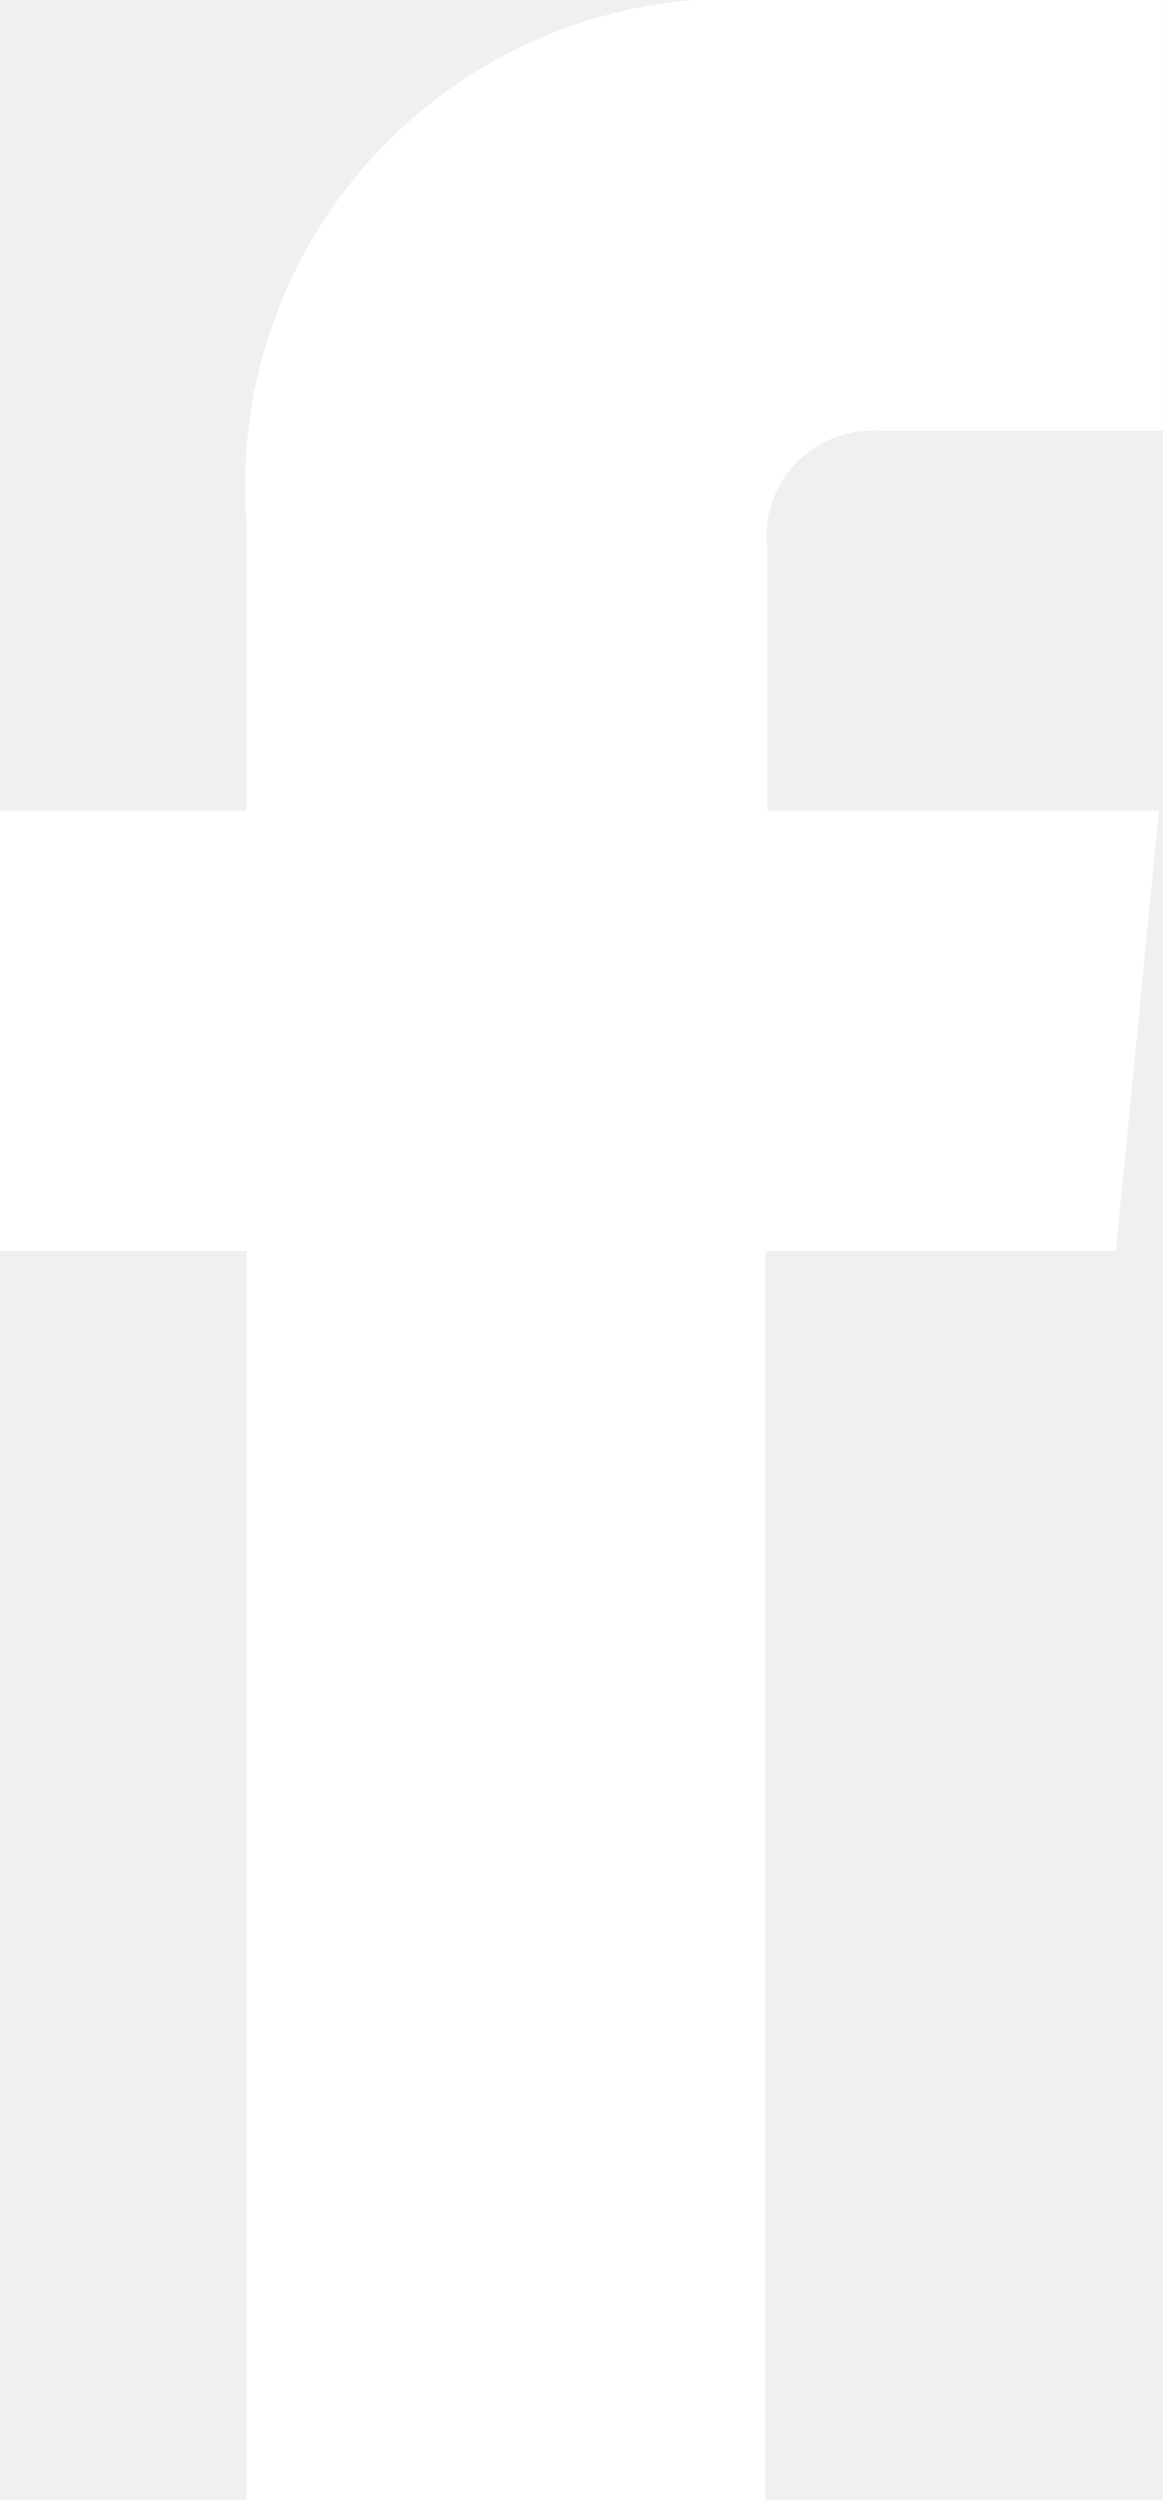
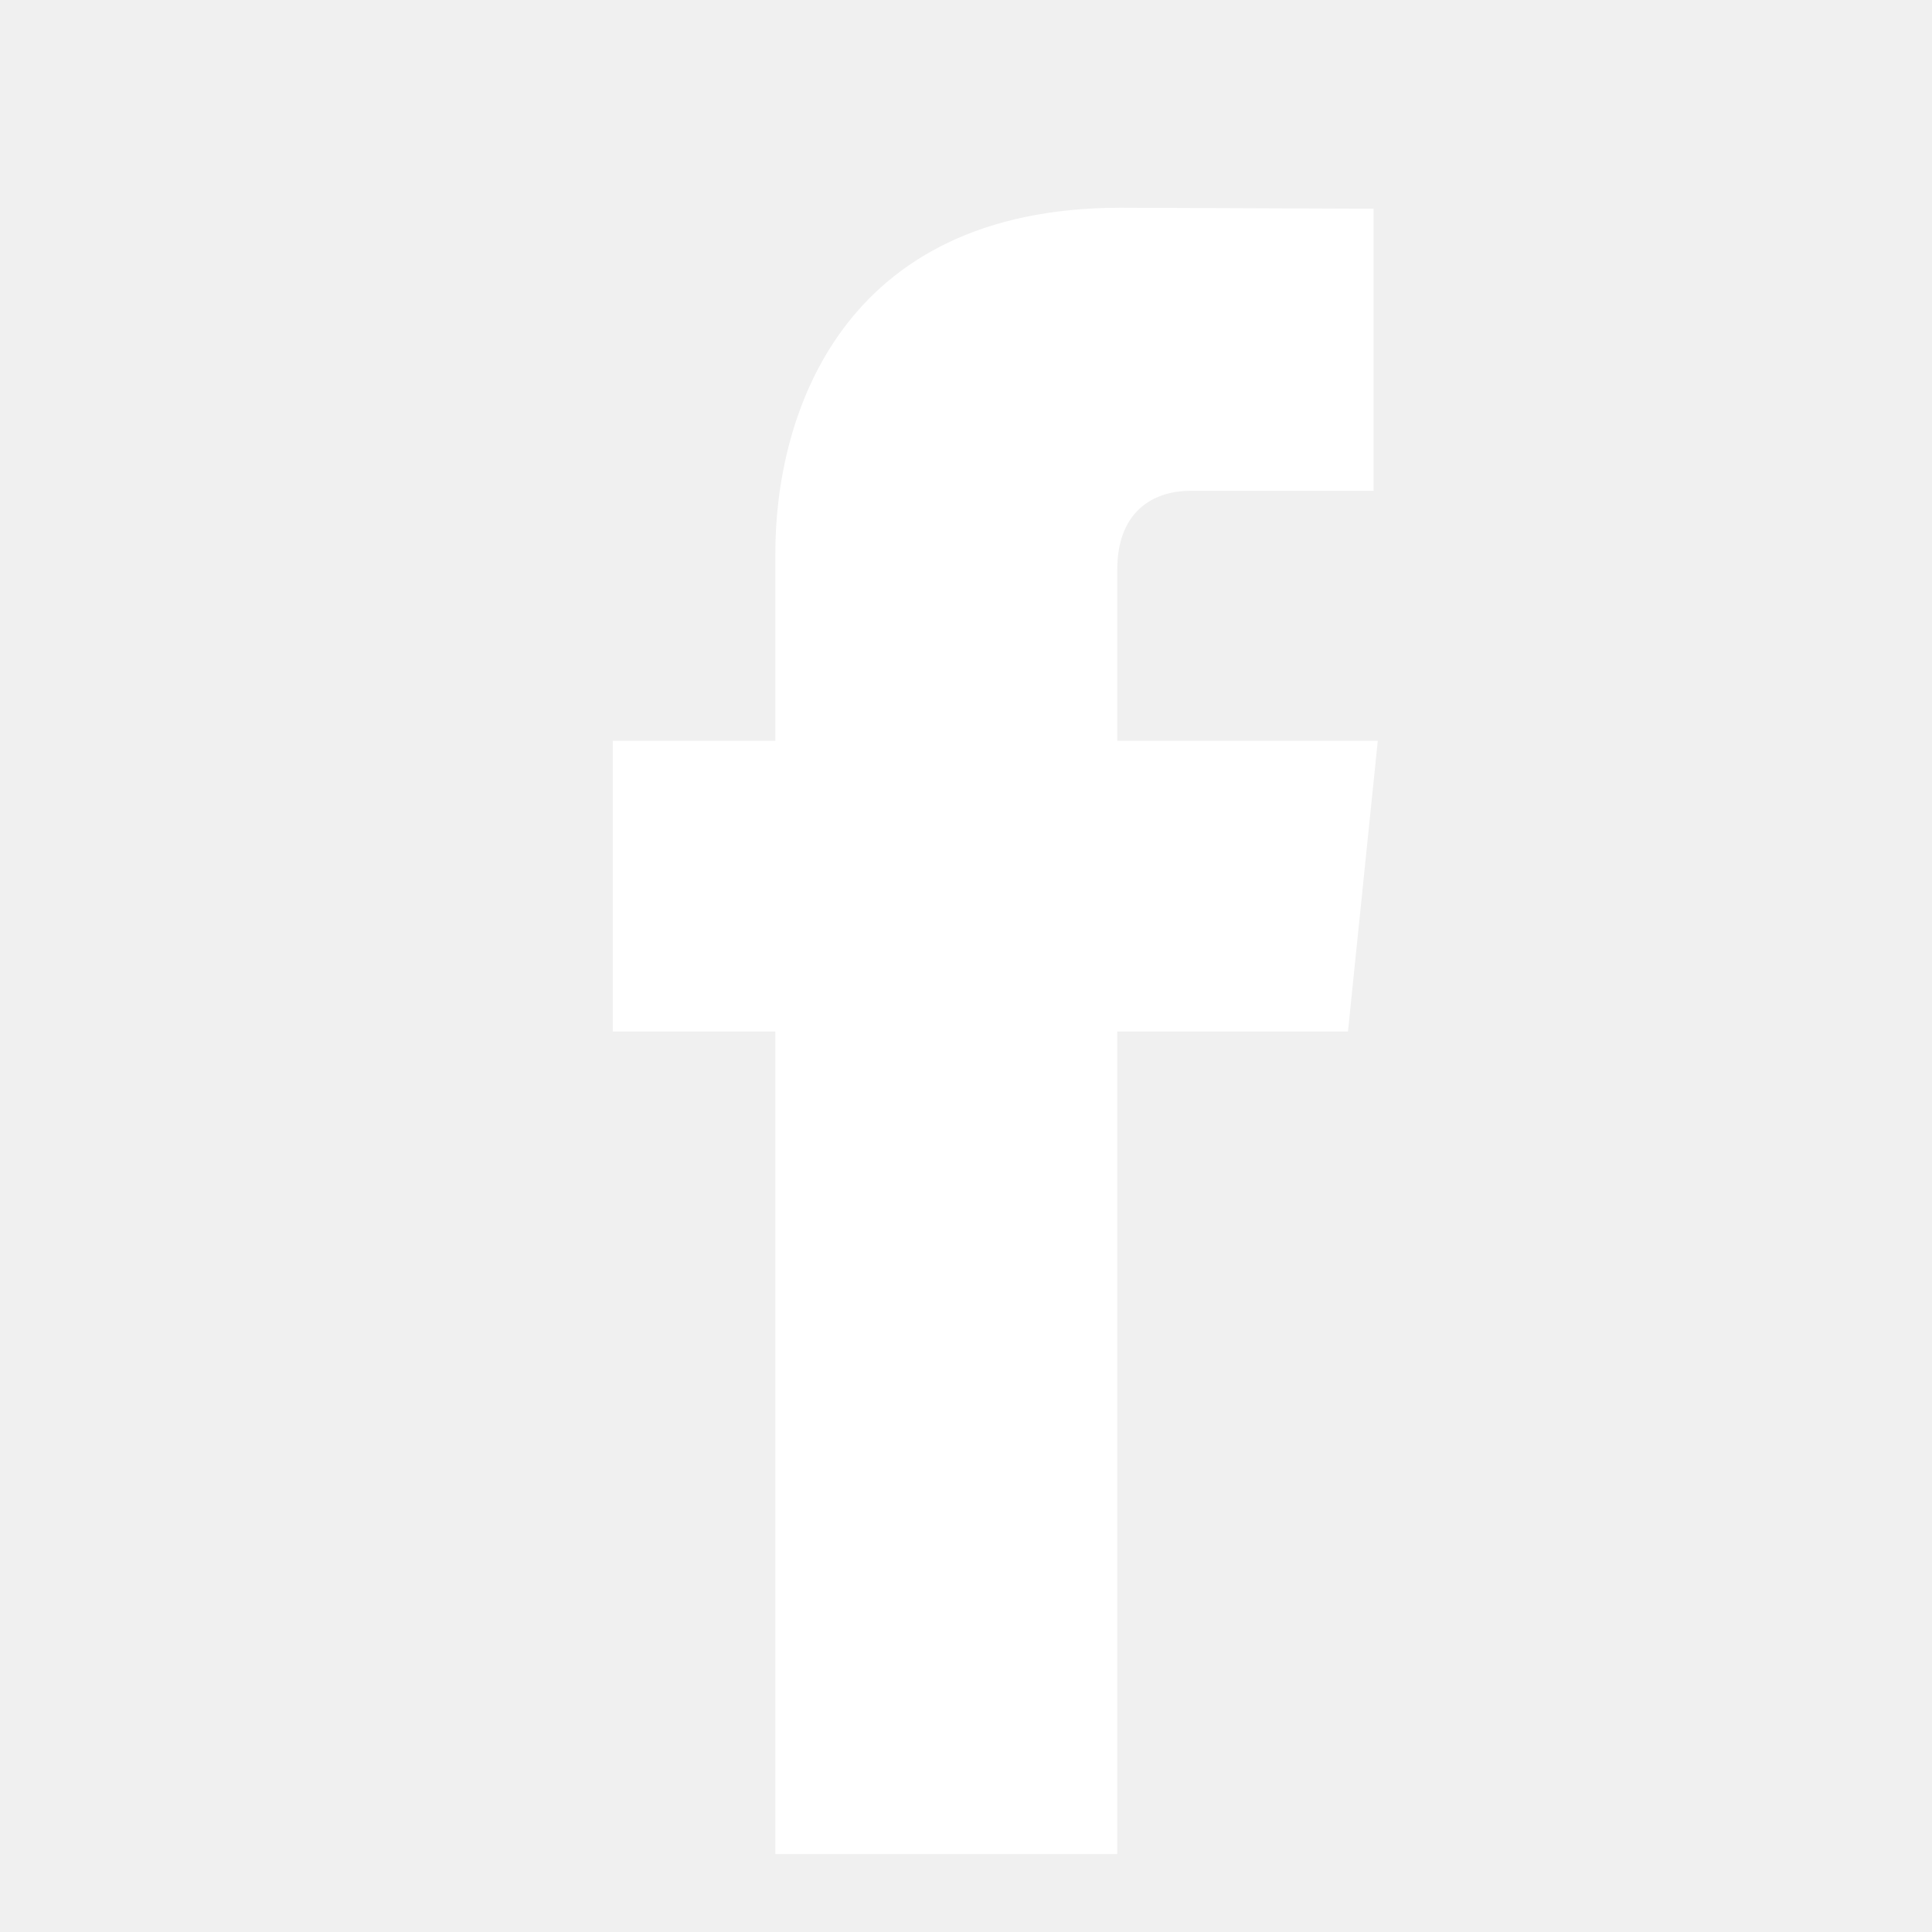
- <svg xmlns="http://www.w3.org/2000/svg" viewBox="0 0 5.94 12.77">
-   <g>
-     <g id="fb_wt">
-       <path d="M5.7,6.39H3.91v6.38H1.26V6.39H0V4.14H1.26V2.68A2.49,2.49,0,0,1,3.94,0h2V2.2H4.48a.54.54,0,0,0-.56.61V4.14h2Z" fill="#fff" />
-     </g>
-   </g>
+ <svg xmlns="http://www.w3.org/2000/svg" enable-background="new 0 0 56.693 56.693" id="Layer_1" version="1.1" viewBox="0 0 56.693 56.693" xml:space="preserve">
+   <path fill="#fff" d="M40.43,21.739h-7.645v-5.014c0-1.883,1.248-2.322,2.127-2.322c0.877,0,5.395,0,5.395,0V6.125l-7.43-0.029  c-8.248,0-10.125,6.174-10.125,10.125v5.518h-4.77v8.53h4.77c0,10.947,0,24.137,0,24.137h10.033c0,0,0-13.32,0-24.137h6.77  L40.43,21.739z" />
</svg>
